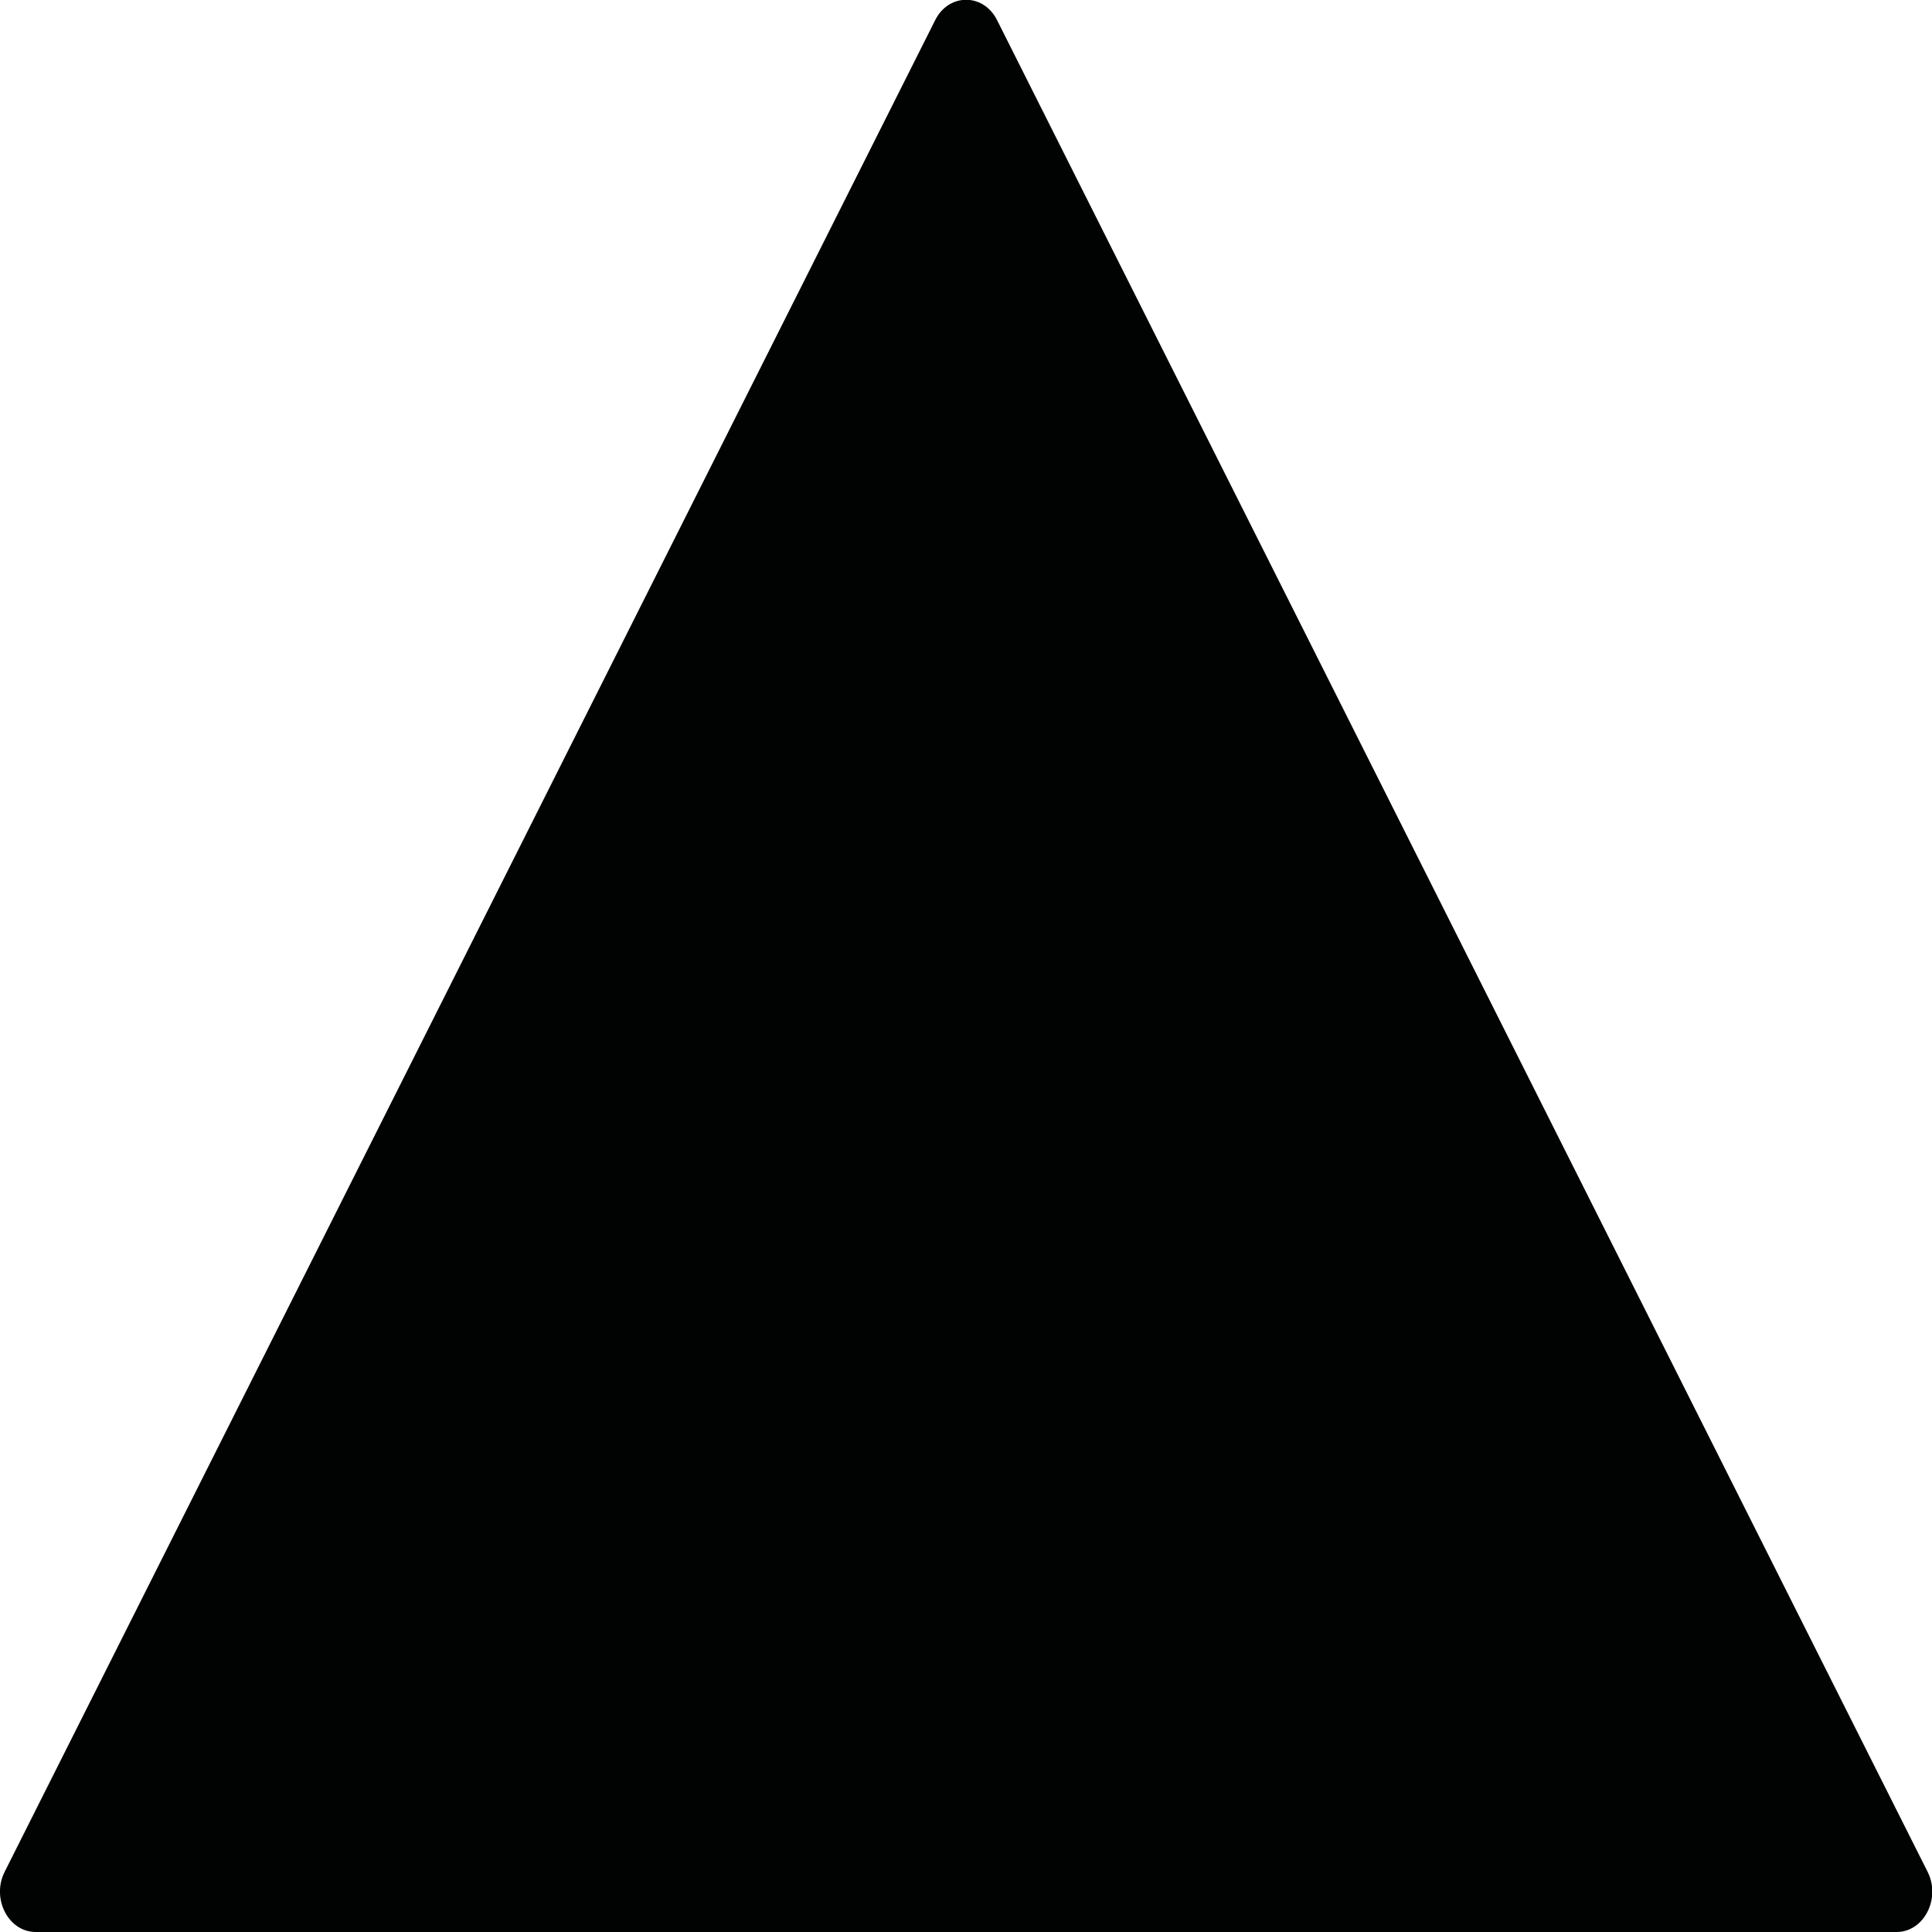
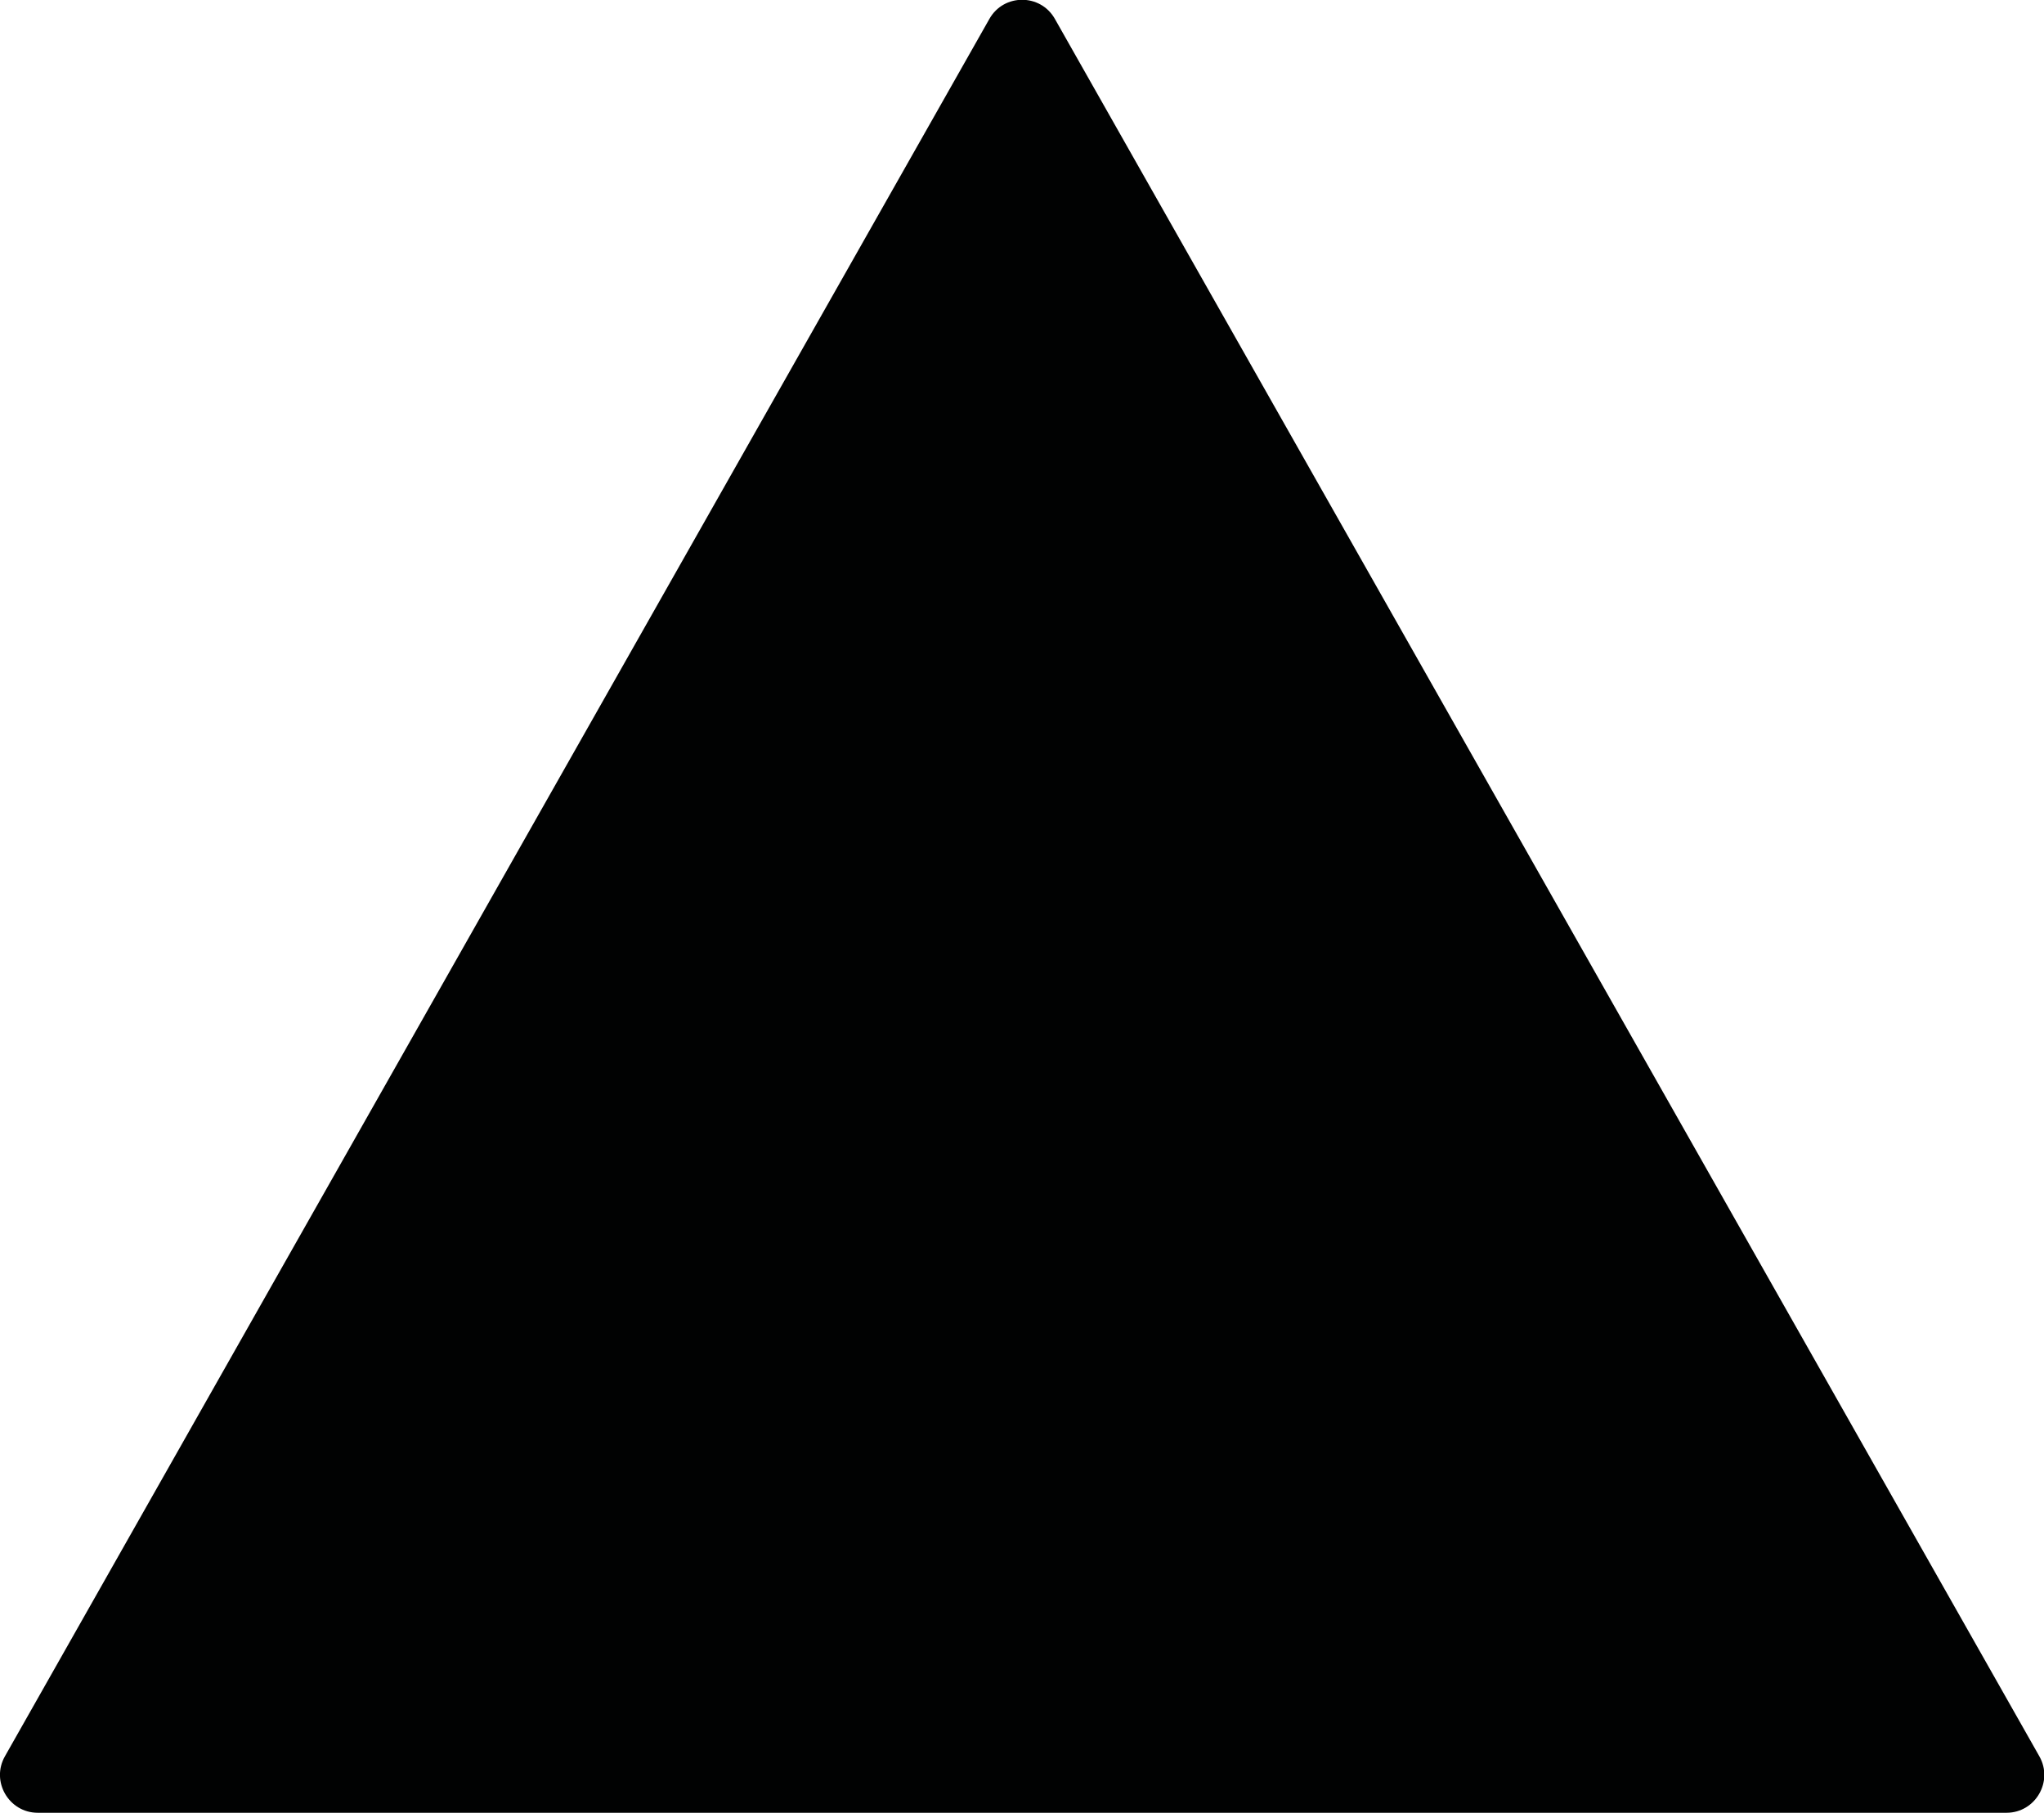
- <svg xmlns="http://www.w3.org/2000/svg" height="100" id="Ebene_1_Kopie" preserveAspectRatio="none" style="enable-background:new 0 0 741.3 657.3;" version="1.1" viewBox="0 0 741.3 657.3" width="100" x="0px" xml:space="preserve" y="0px">
+ <svg xmlns="http://www.w3.org/2000/svg" version="1.1" id="Ebene_1_Kopie" x="0px" y="0px" viewBox="0 0 741.3 657.3" style="enable-background:new 0 0 741.3 657.3;" xml:space="preserve">
  <style type="text/css">
	.st0{fill:#010202;}
</style>
  <path class="st0" d="M1.8,636.8l357-629.9c5.2-9.3,18.6-9.3,23.8,0l357,629.9c5.2,9.1-1.4,20.5-11.9,20.5H13.7  C3.2,657.3-3.4,645.9,1.8,636.8z" />
</svg>
